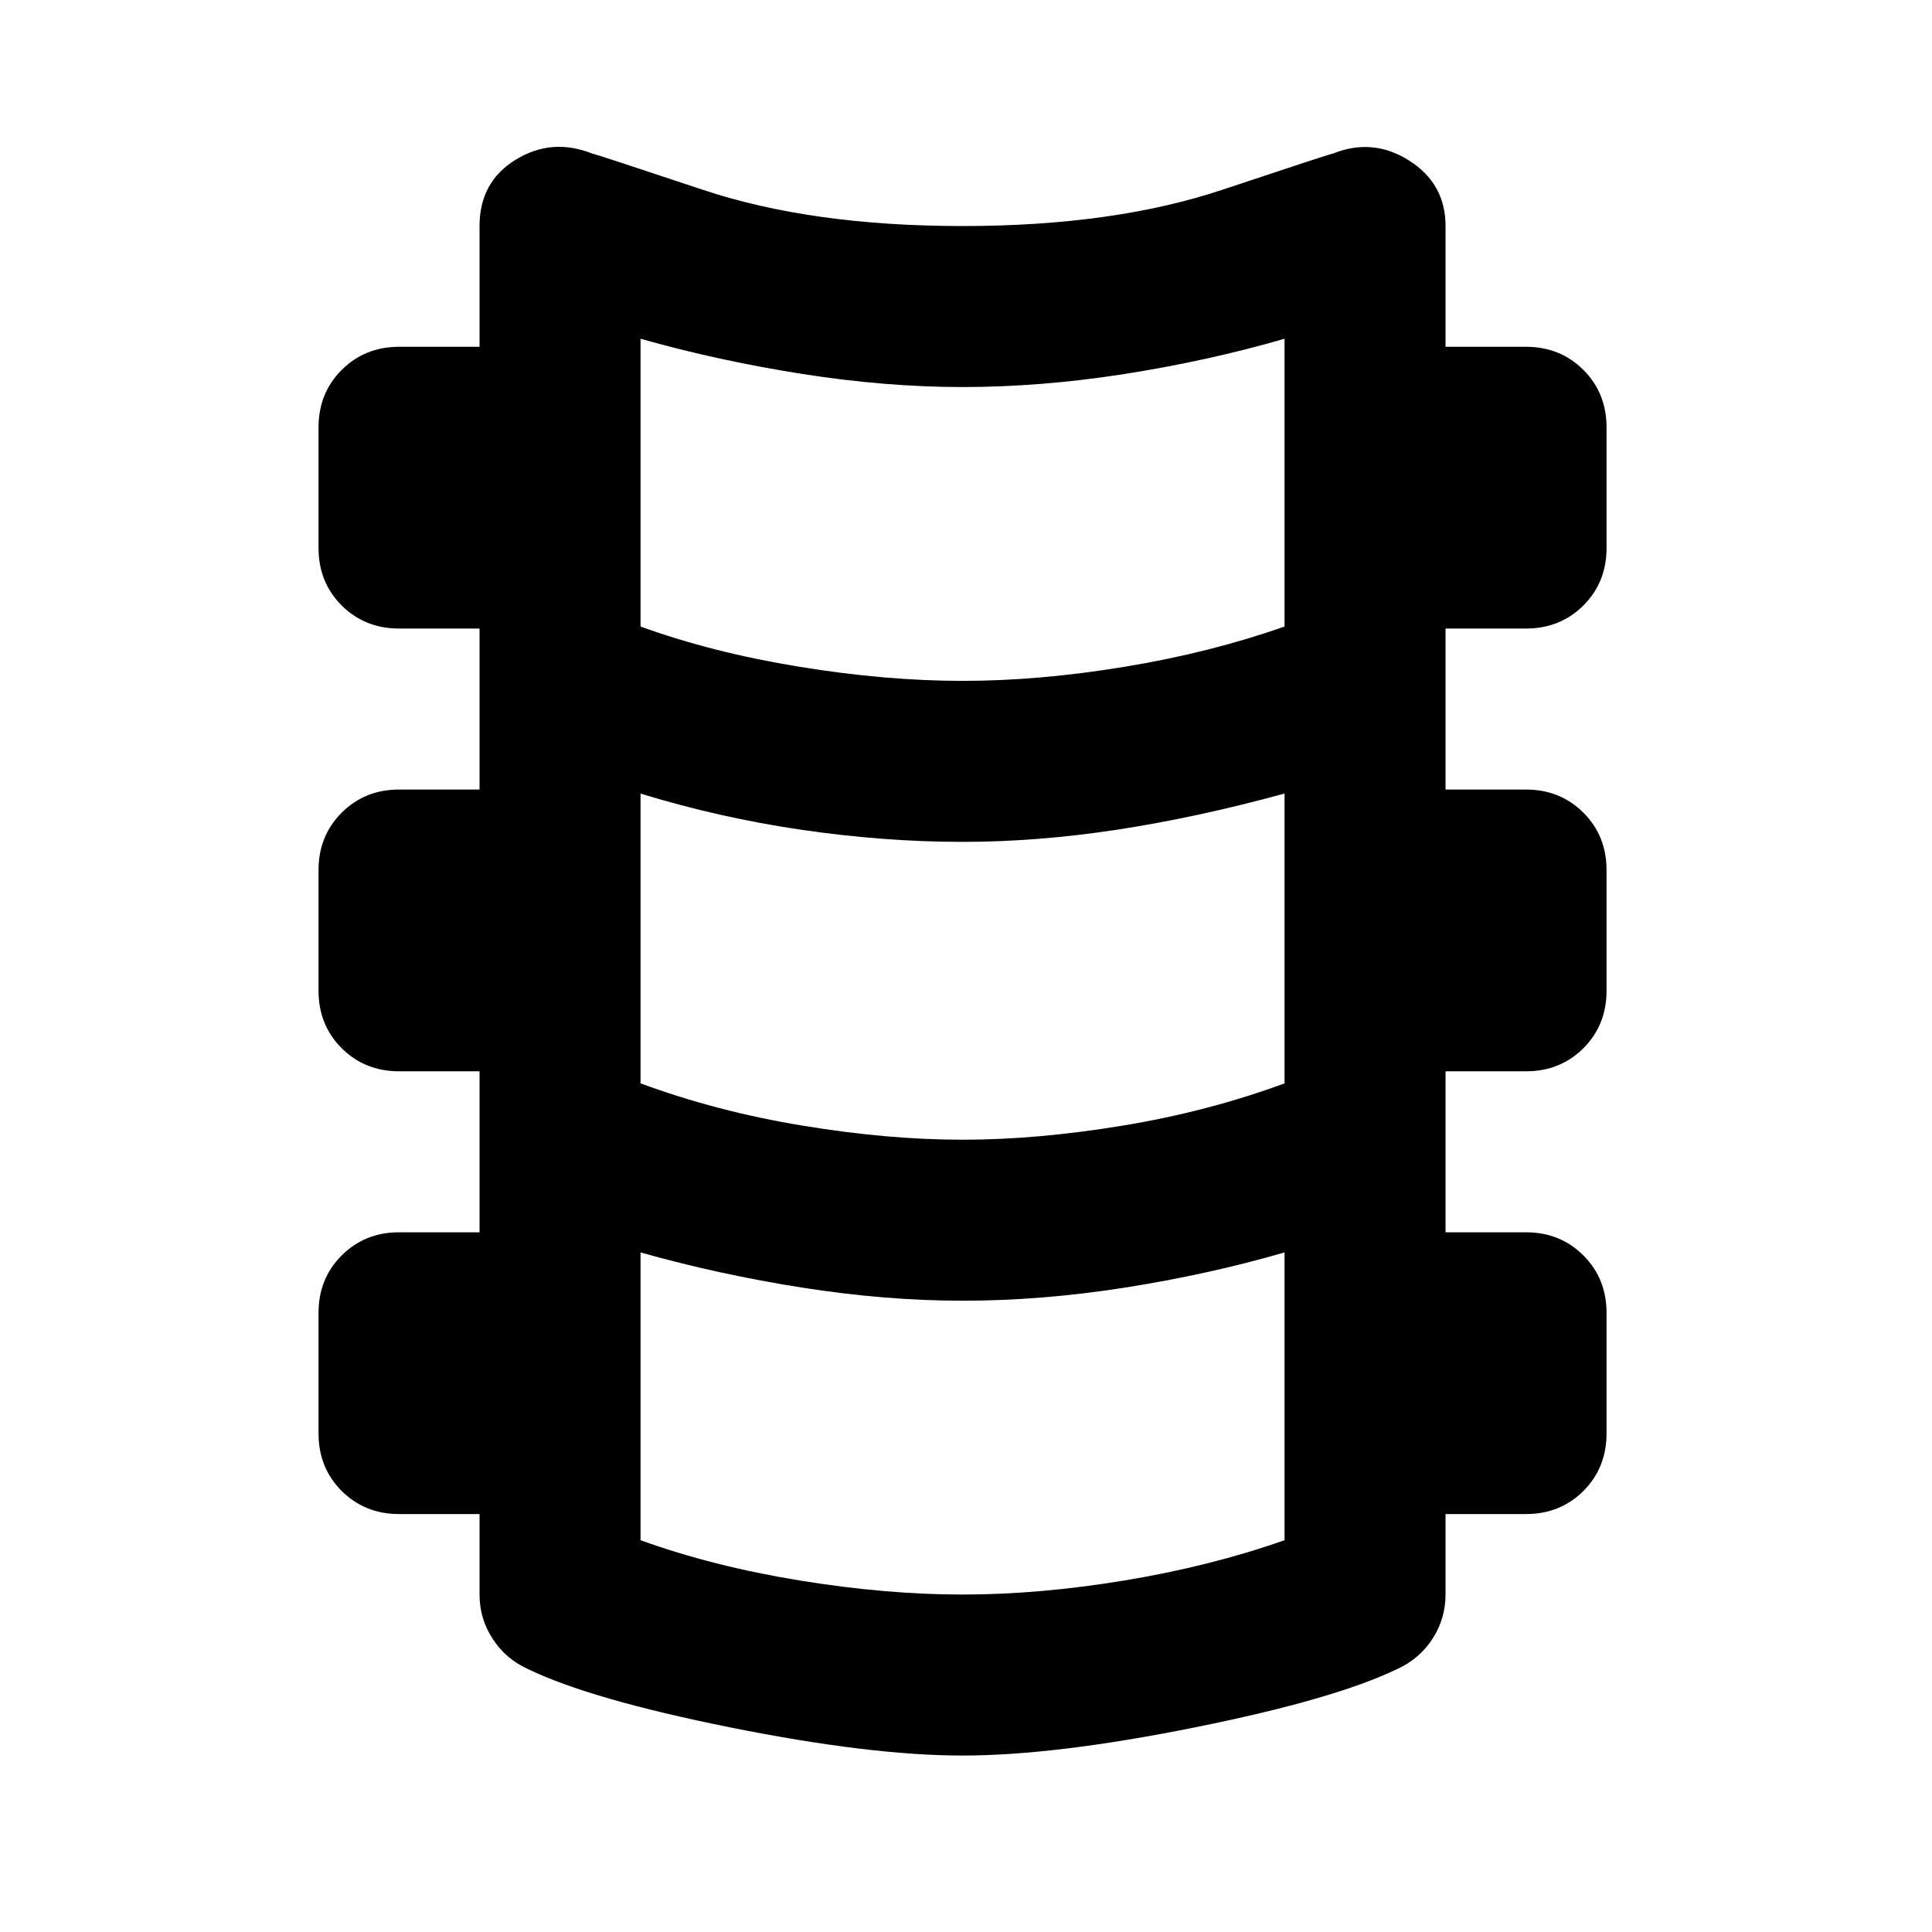
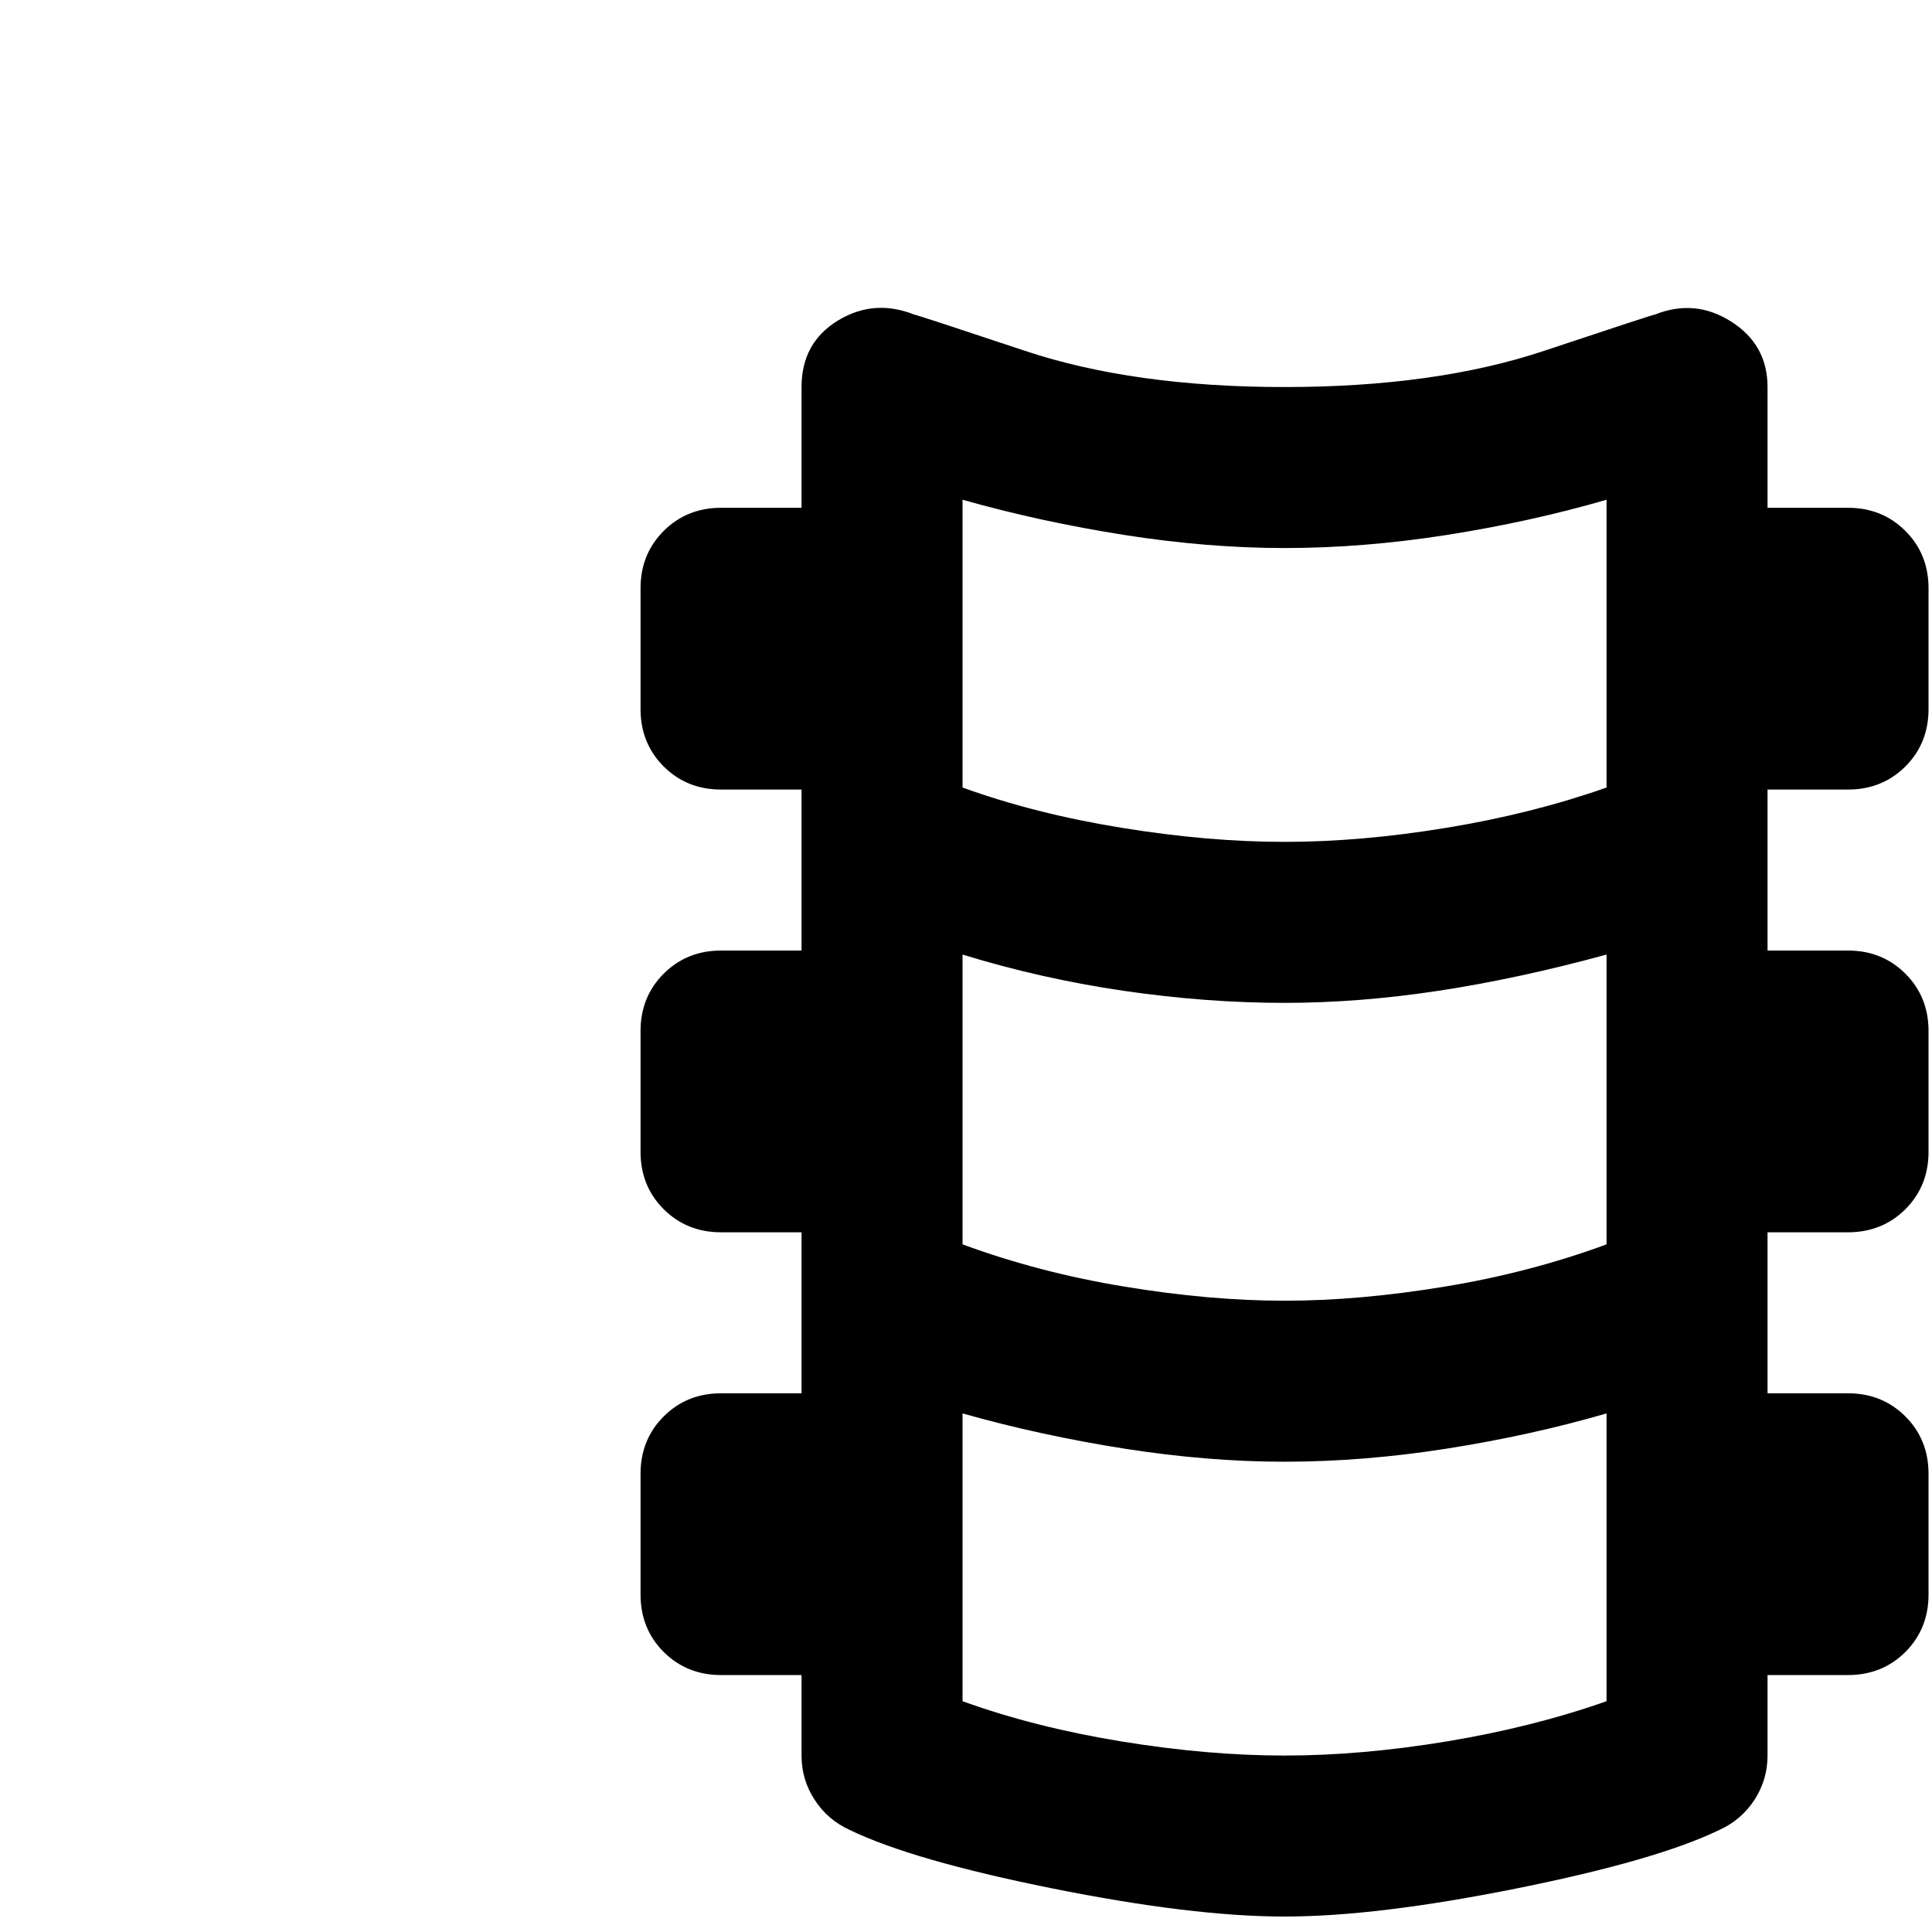
- <svg xmlns="http://www.w3.org/2000/svg" width="24" height="24" viewBox="0 0 24 24" fill="none">
+ <svg xmlns="http://www.w3.org/2000/svg" width="24" height="24" viewBox="-4 -2 24 24" fill="none">
  <g transform="translate(3.957 1.824)">
    <path d="M8 19.984C7.233 19.984 6.271 19.867 5.112 19.634C3.954 19.401 3.117 19.159 2.6 18.909C2.417 18.826 2.271 18.701 2.163 18.534C2.054 18.367 2 18.184 2 17.984V16.984H1C0.717 16.984 0.479 16.888 0.287 16.697C0.096 16.505 0 16.267 0 15.984V14.484C0 14.201 0.096 13.963 0.287 13.772C0.479 13.58 0.717 13.484 1 13.484H2V11.484H1C0.717 11.484 0.479 11.388 0.287 11.197C0.096 11.005 0 10.768 0 10.484V8.984C0 8.701 0.096 8.463 0.287 8.272C0.479 8.08 0.717 7.984 1 7.984H2V5.984H1C0.717 5.984 0.479 5.888 0.287 5.697C0.096 5.505 0 5.268 0 4.984V3.484C0 3.201 0.096 2.963 0.287 2.772C0.479 2.58 0.717 2.484 1 2.484H2V0.984C2 0.618 2.15 0.343 2.45 0.159C2.75 -0.024 3.067 -0.049 3.4 0.084C3.417 0.084 3.875 0.234 4.775 0.534C5.675 0.834 6.75 0.984 8 0.984C9.25 0.984 10.325 0.834 11.225 0.534C12.125 0.234 12.583 0.084 12.6 0.084C12.933 -0.049 13.25 -0.02 13.55 0.172C13.85 0.363 14 0.634 14 0.984V2.484H15C15.283 2.484 15.521 2.58 15.713 2.772C15.904 2.963 16 3.201 16 3.484V4.984C16 5.268 15.904 5.505 15.713 5.697C15.521 5.888 15.283 5.984 15 5.984H14V7.984H15C15.283 7.984 15.521 8.08 15.713 8.272C15.904 8.463 16 8.701 16 8.984V10.484C16 10.768 15.904 11.005 15.713 11.197C15.521 11.388 15.283 11.484 15 11.484H14V13.484H15C15.283 13.484 15.521 13.58 15.713 13.772C15.904 13.963 16 14.201 16 14.484V15.984C16 16.267 15.904 16.505 15.713 16.697C15.521 16.888 15.283 16.984 15 16.984H14V17.984C14 18.184 13.946 18.367 13.838 18.534C13.729 18.701 13.583 18.826 13.4 18.909C12.883 19.159 12.046 19.401 10.887 19.634C9.729 19.867 8.767 19.984 8 19.984ZM8 6.634C8.633 6.634 9.304 6.576 10.012 6.459C10.721 6.343 11.383 6.176 12 5.959V2.384C11.367 2.568 10.704 2.713 10.012 2.822C9.321 2.93 8.65 2.984 8 2.984C7.367 2.984 6.704 2.93 6.013 2.822C5.321 2.713 4.65 2.568 4 2.384V5.959C4.6 6.176 5.258 6.343 5.975 6.459C6.692 6.576 7.367 6.634 8 6.634ZM9.988 12.159C10.696 12.043 11.367 11.867 12 11.634V8.034C11.267 8.234 10.571 8.384 9.912 8.484C9.254 8.584 8.617 8.634 8 8.634C7.35 8.634 6.683 8.584 6 8.484C5.317 8.384 4.65 8.234 4 8.034V11.634C4.633 11.867 5.304 12.043 6.013 12.159C6.721 12.276 7.383 12.334 8 12.334C8.617 12.334 9.279 12.276 9.988 12.159ZM8 17.984C8.633 17.984 9.304 17.926 10.012 17.809C10.721 17.692 11.383 17.526 12 17.309V13.734C11.367 13.918 10.704 14.063 10.012 14.172C9.321 14.28 8.65 14.334 8 14.334C7.367 14.334 6.704 14.28 6.013 14.172C5.321 14.063 4.65 13.918 4 13.734V17.309C4.6 17.526 5.258 17.692 5.975 17.809C6.692 17.926 7.367 17.984 8 17.984Z" fill="currentColor" />
  </g>
</svg>
